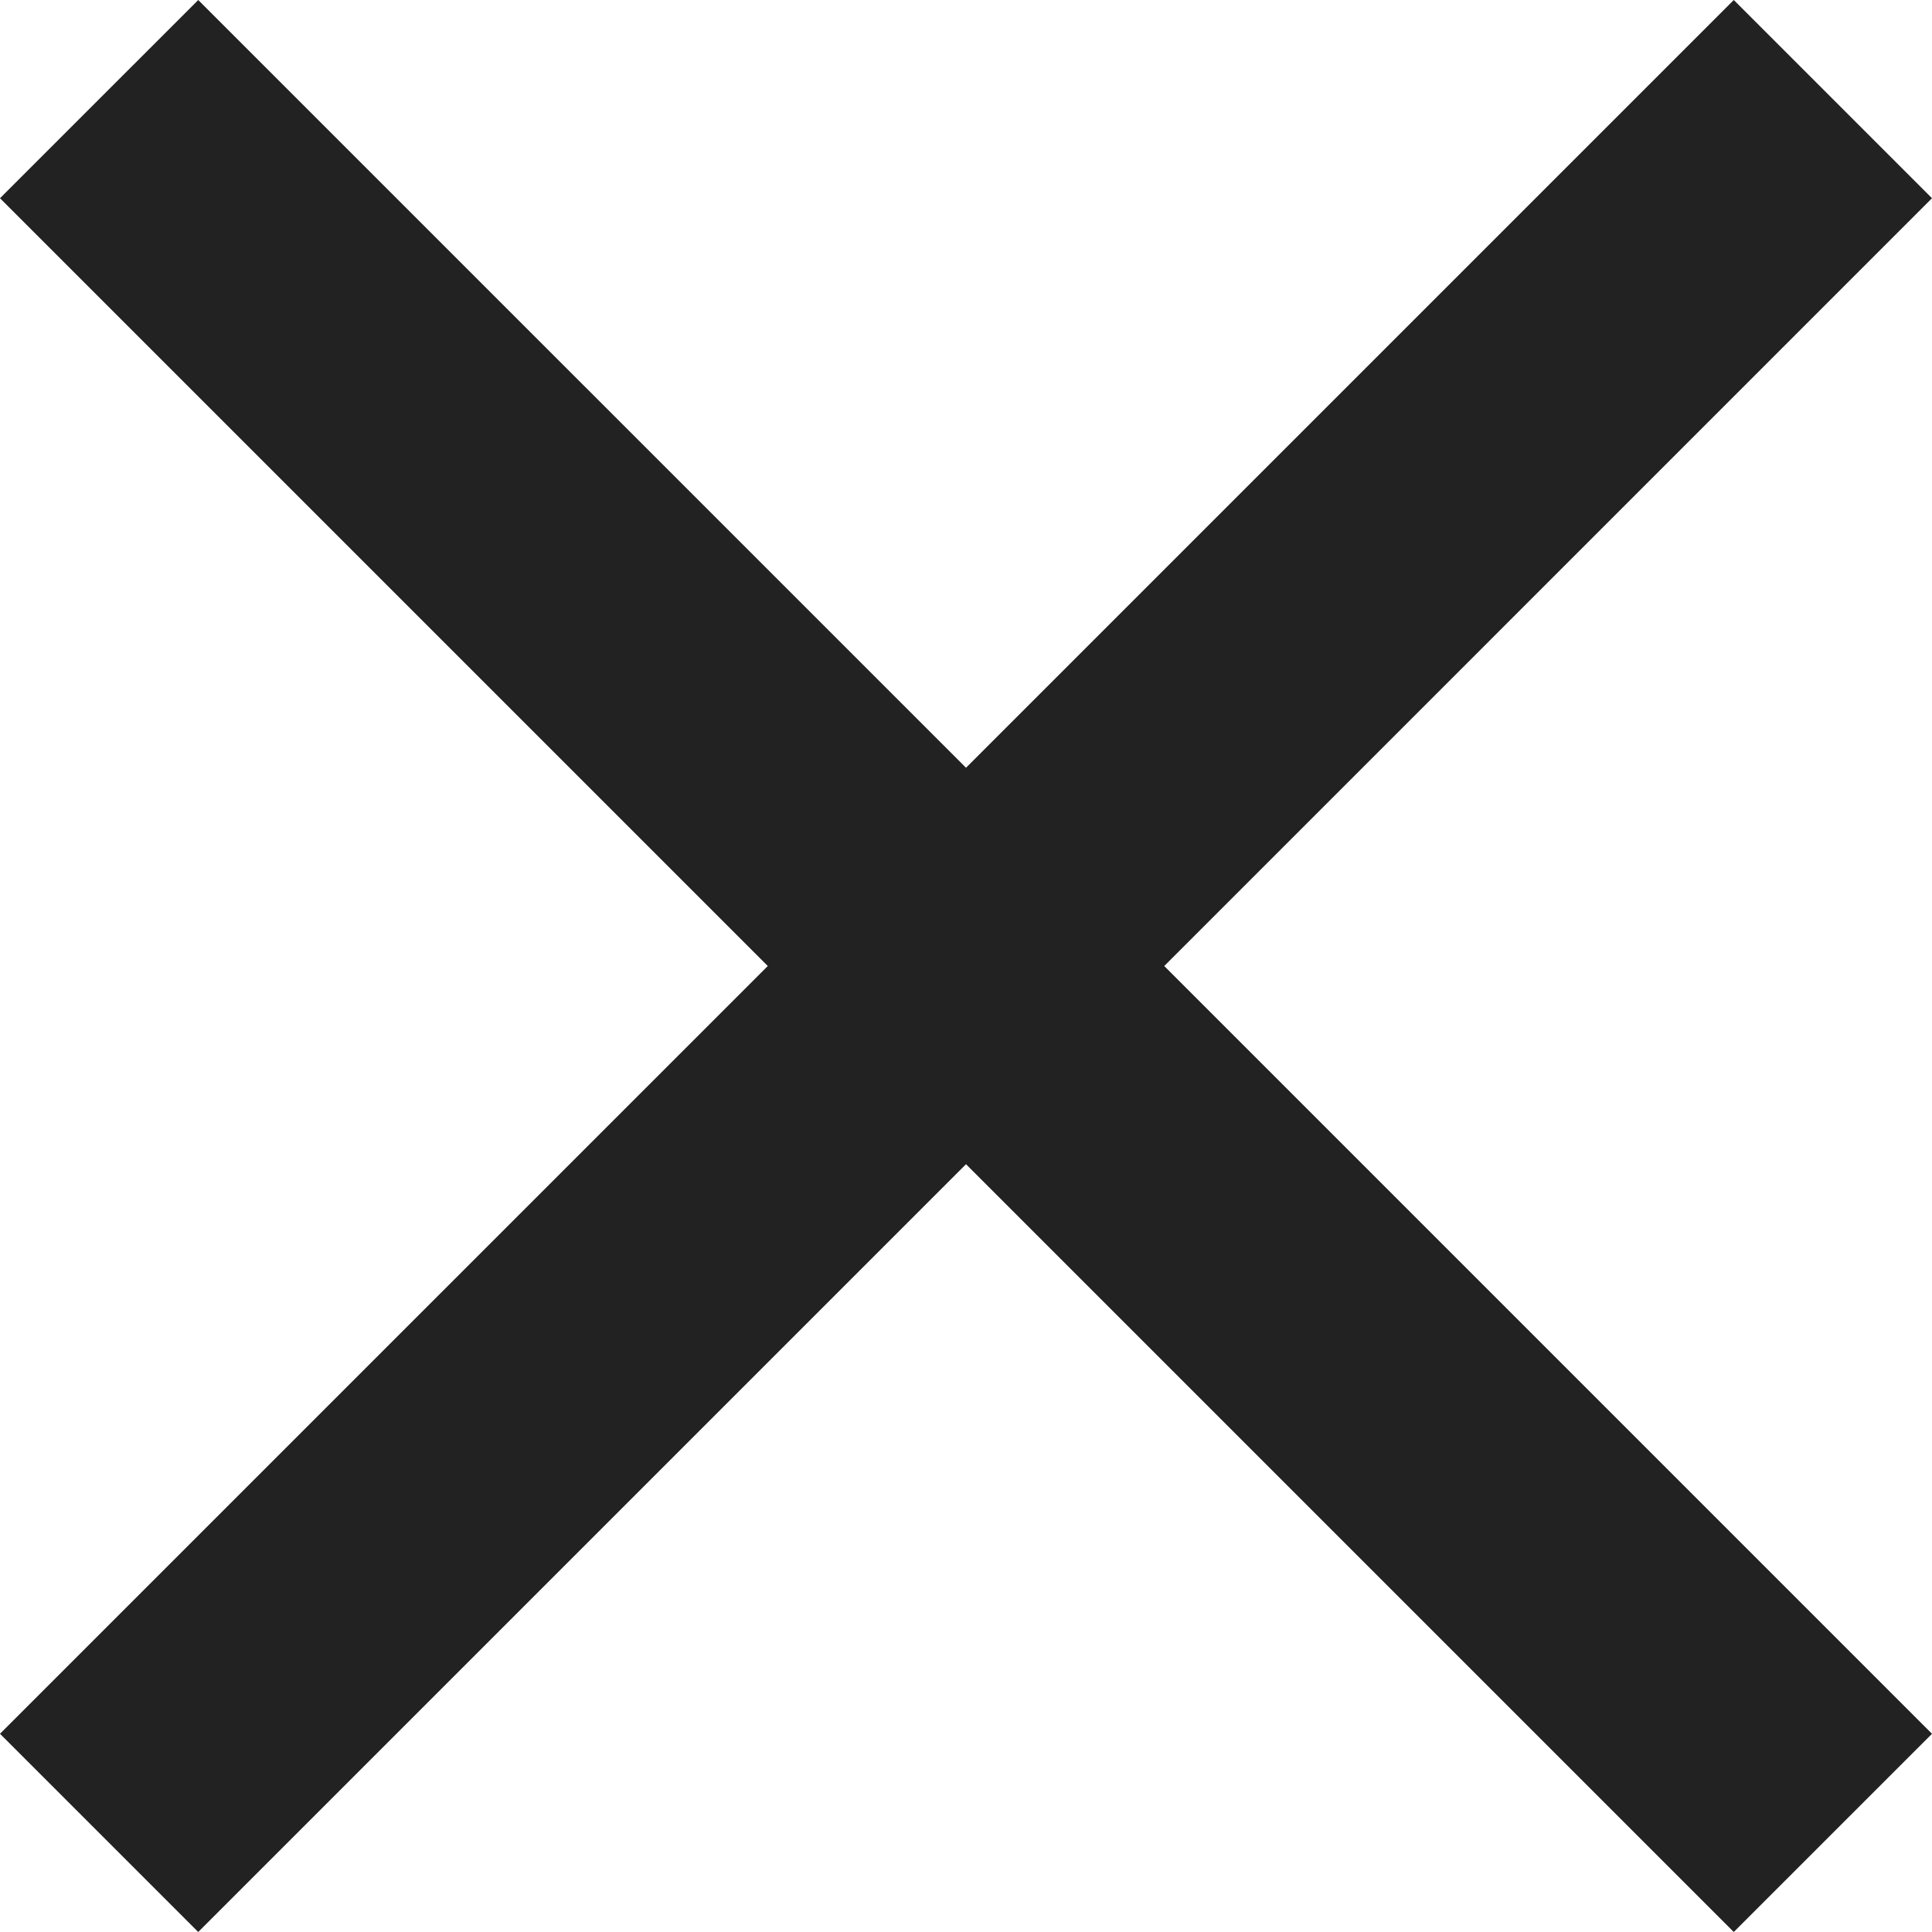
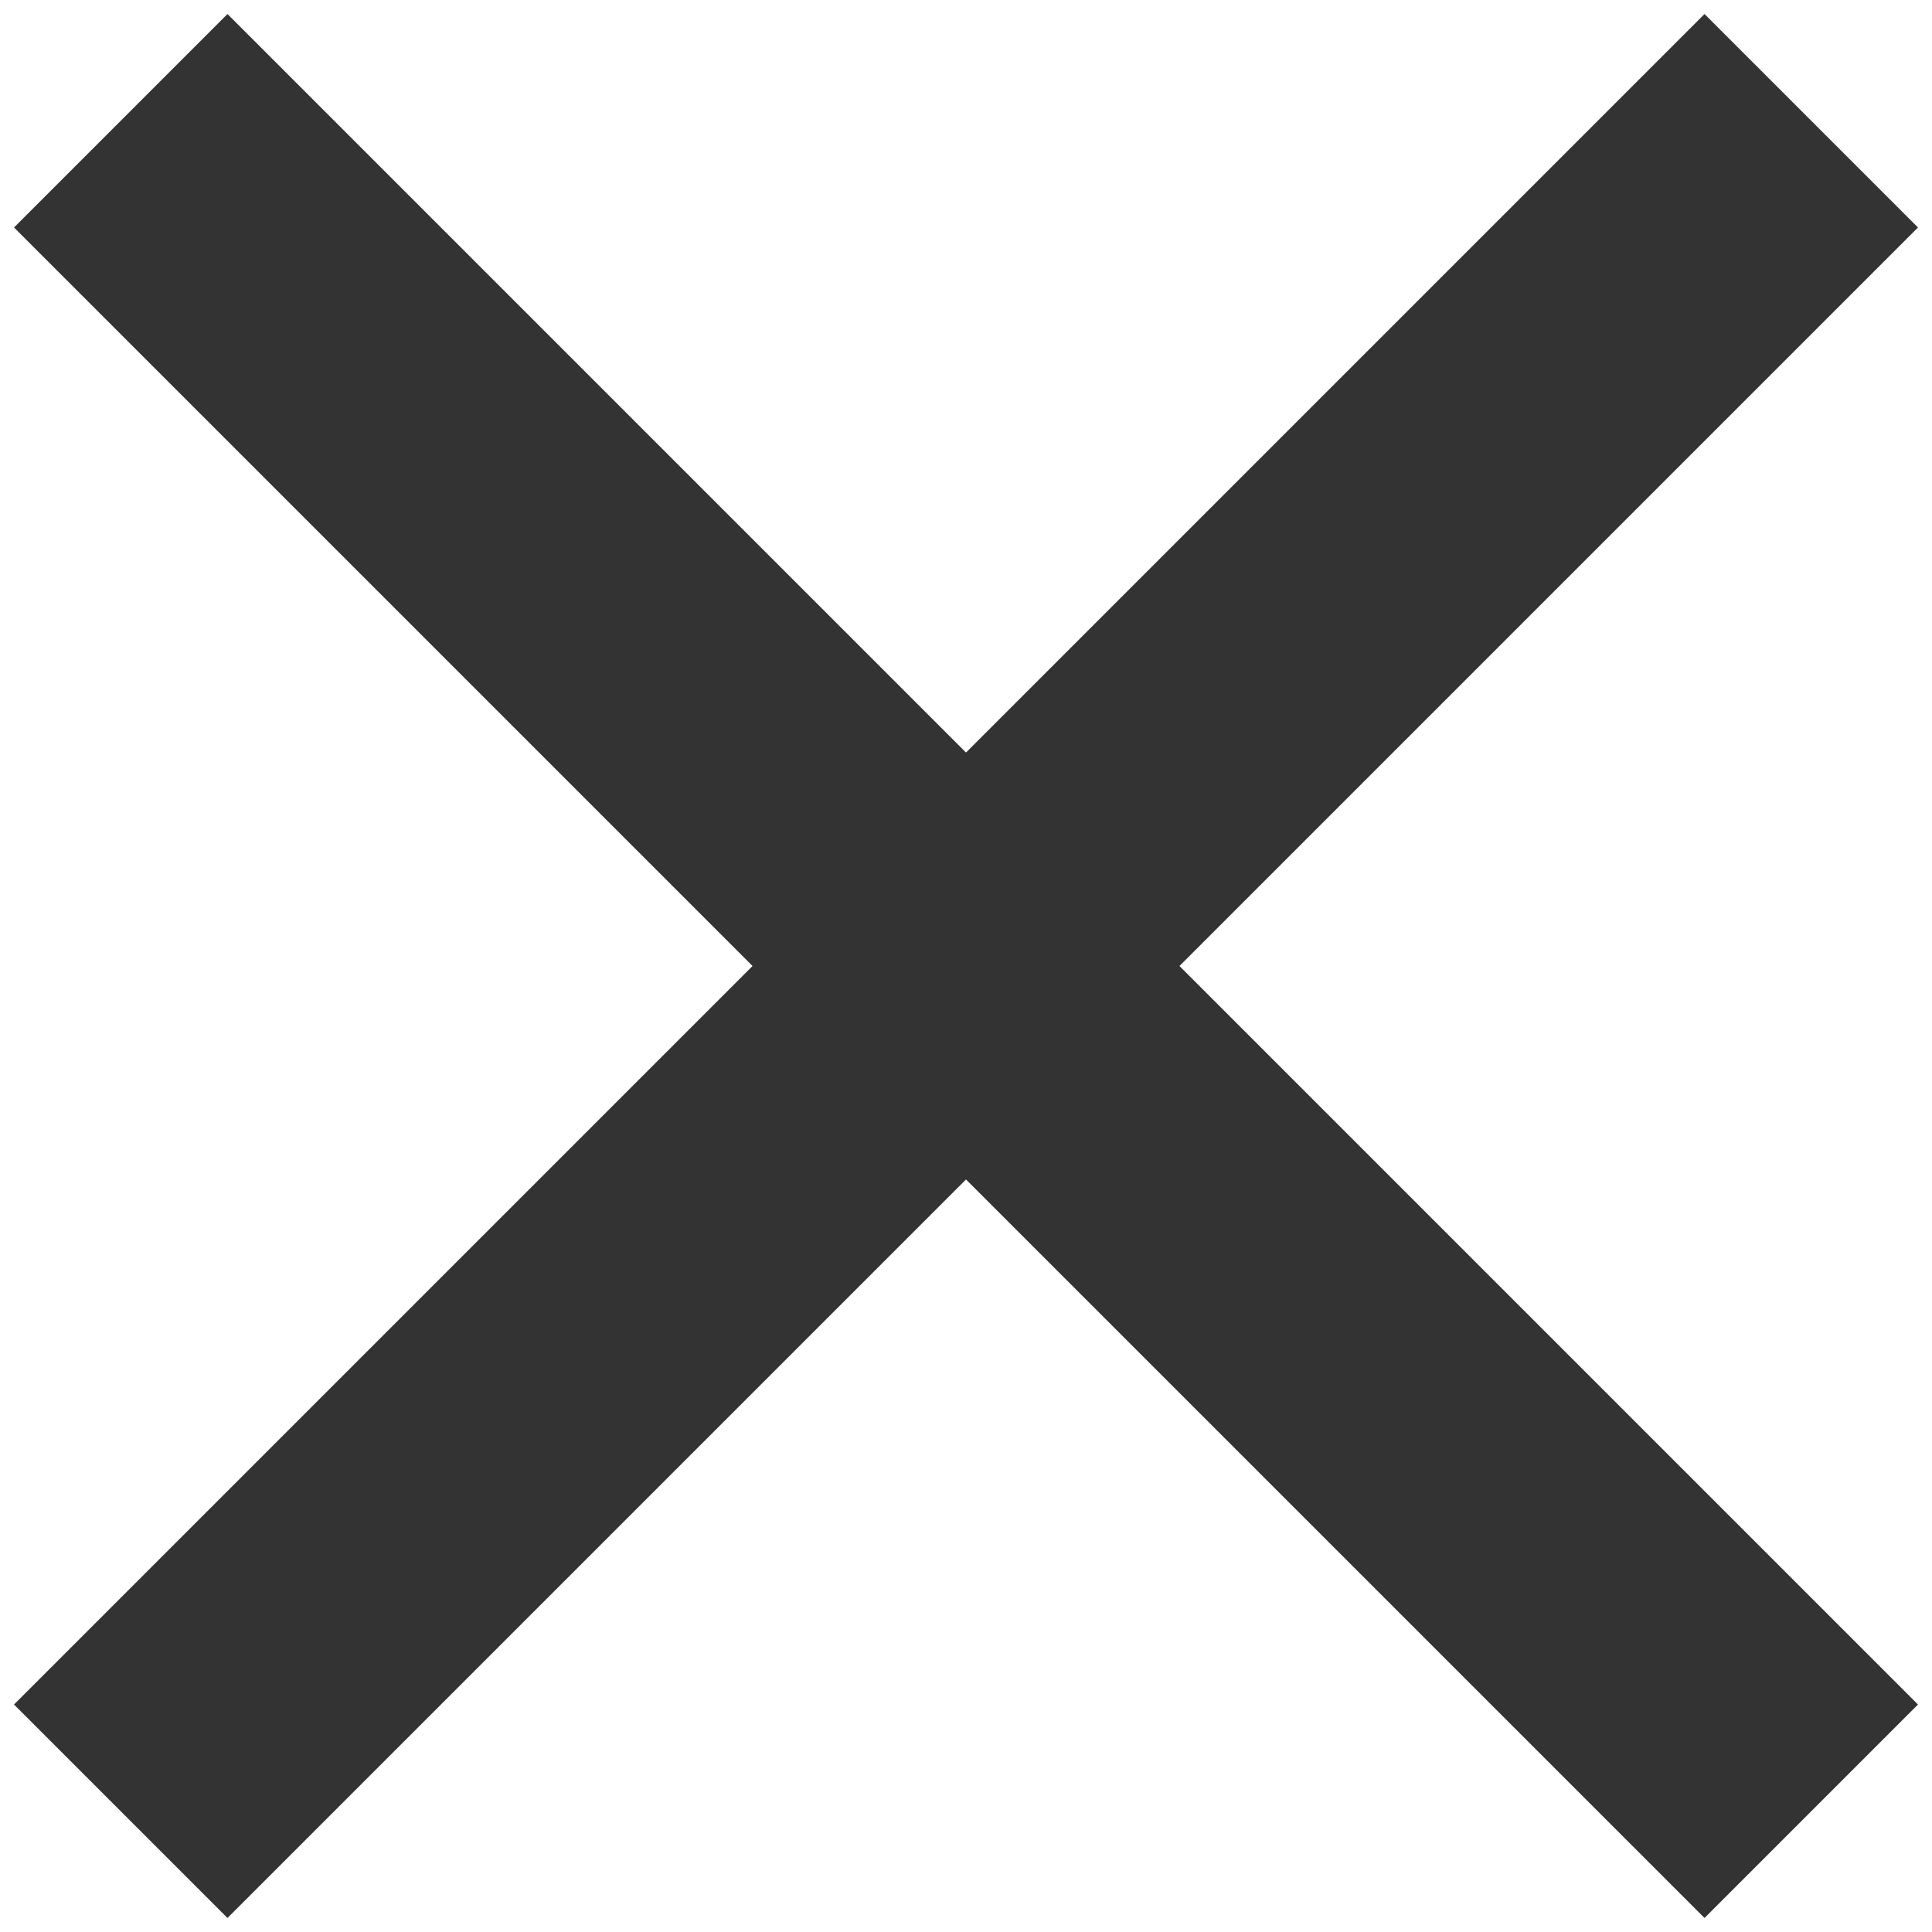
- <svg xmlns="http://www.w3.org/2000/svg" version="1.1" id="_x32_" x="0px" y="0px" viewBox="0 0 512 512" style="width: 64px; height: 64px; opacity: 1;" xml:space="preserve">
-   <style type="text/css">
- 	.st0{fill:#222;}
- </style>
-   <g>
-     <polygon class="st0" points="512,52.535 459.467,0.002 256.002,203.462 52.538,0.002 0,52.535 203.47,256.005 0,459.465    52.533,511.998 256.002,308.527 459.467,511.998 512,459.475 308.536,256.005  " />
-   </g>
+ <svg xmlns="http://www.w3.org/2000/svg" viewBox="0 0 64 64">
+   <style>
+ 		line {
+ 			stroke-width: 10px;
+ 			stroke: #333;
+ 		}
+ 	</style>
+   <line x1="4" x2="60" y1="4" y2="60" />
+   <line x1="60" x2="4" y1="4" y2="60" />
</svg>
